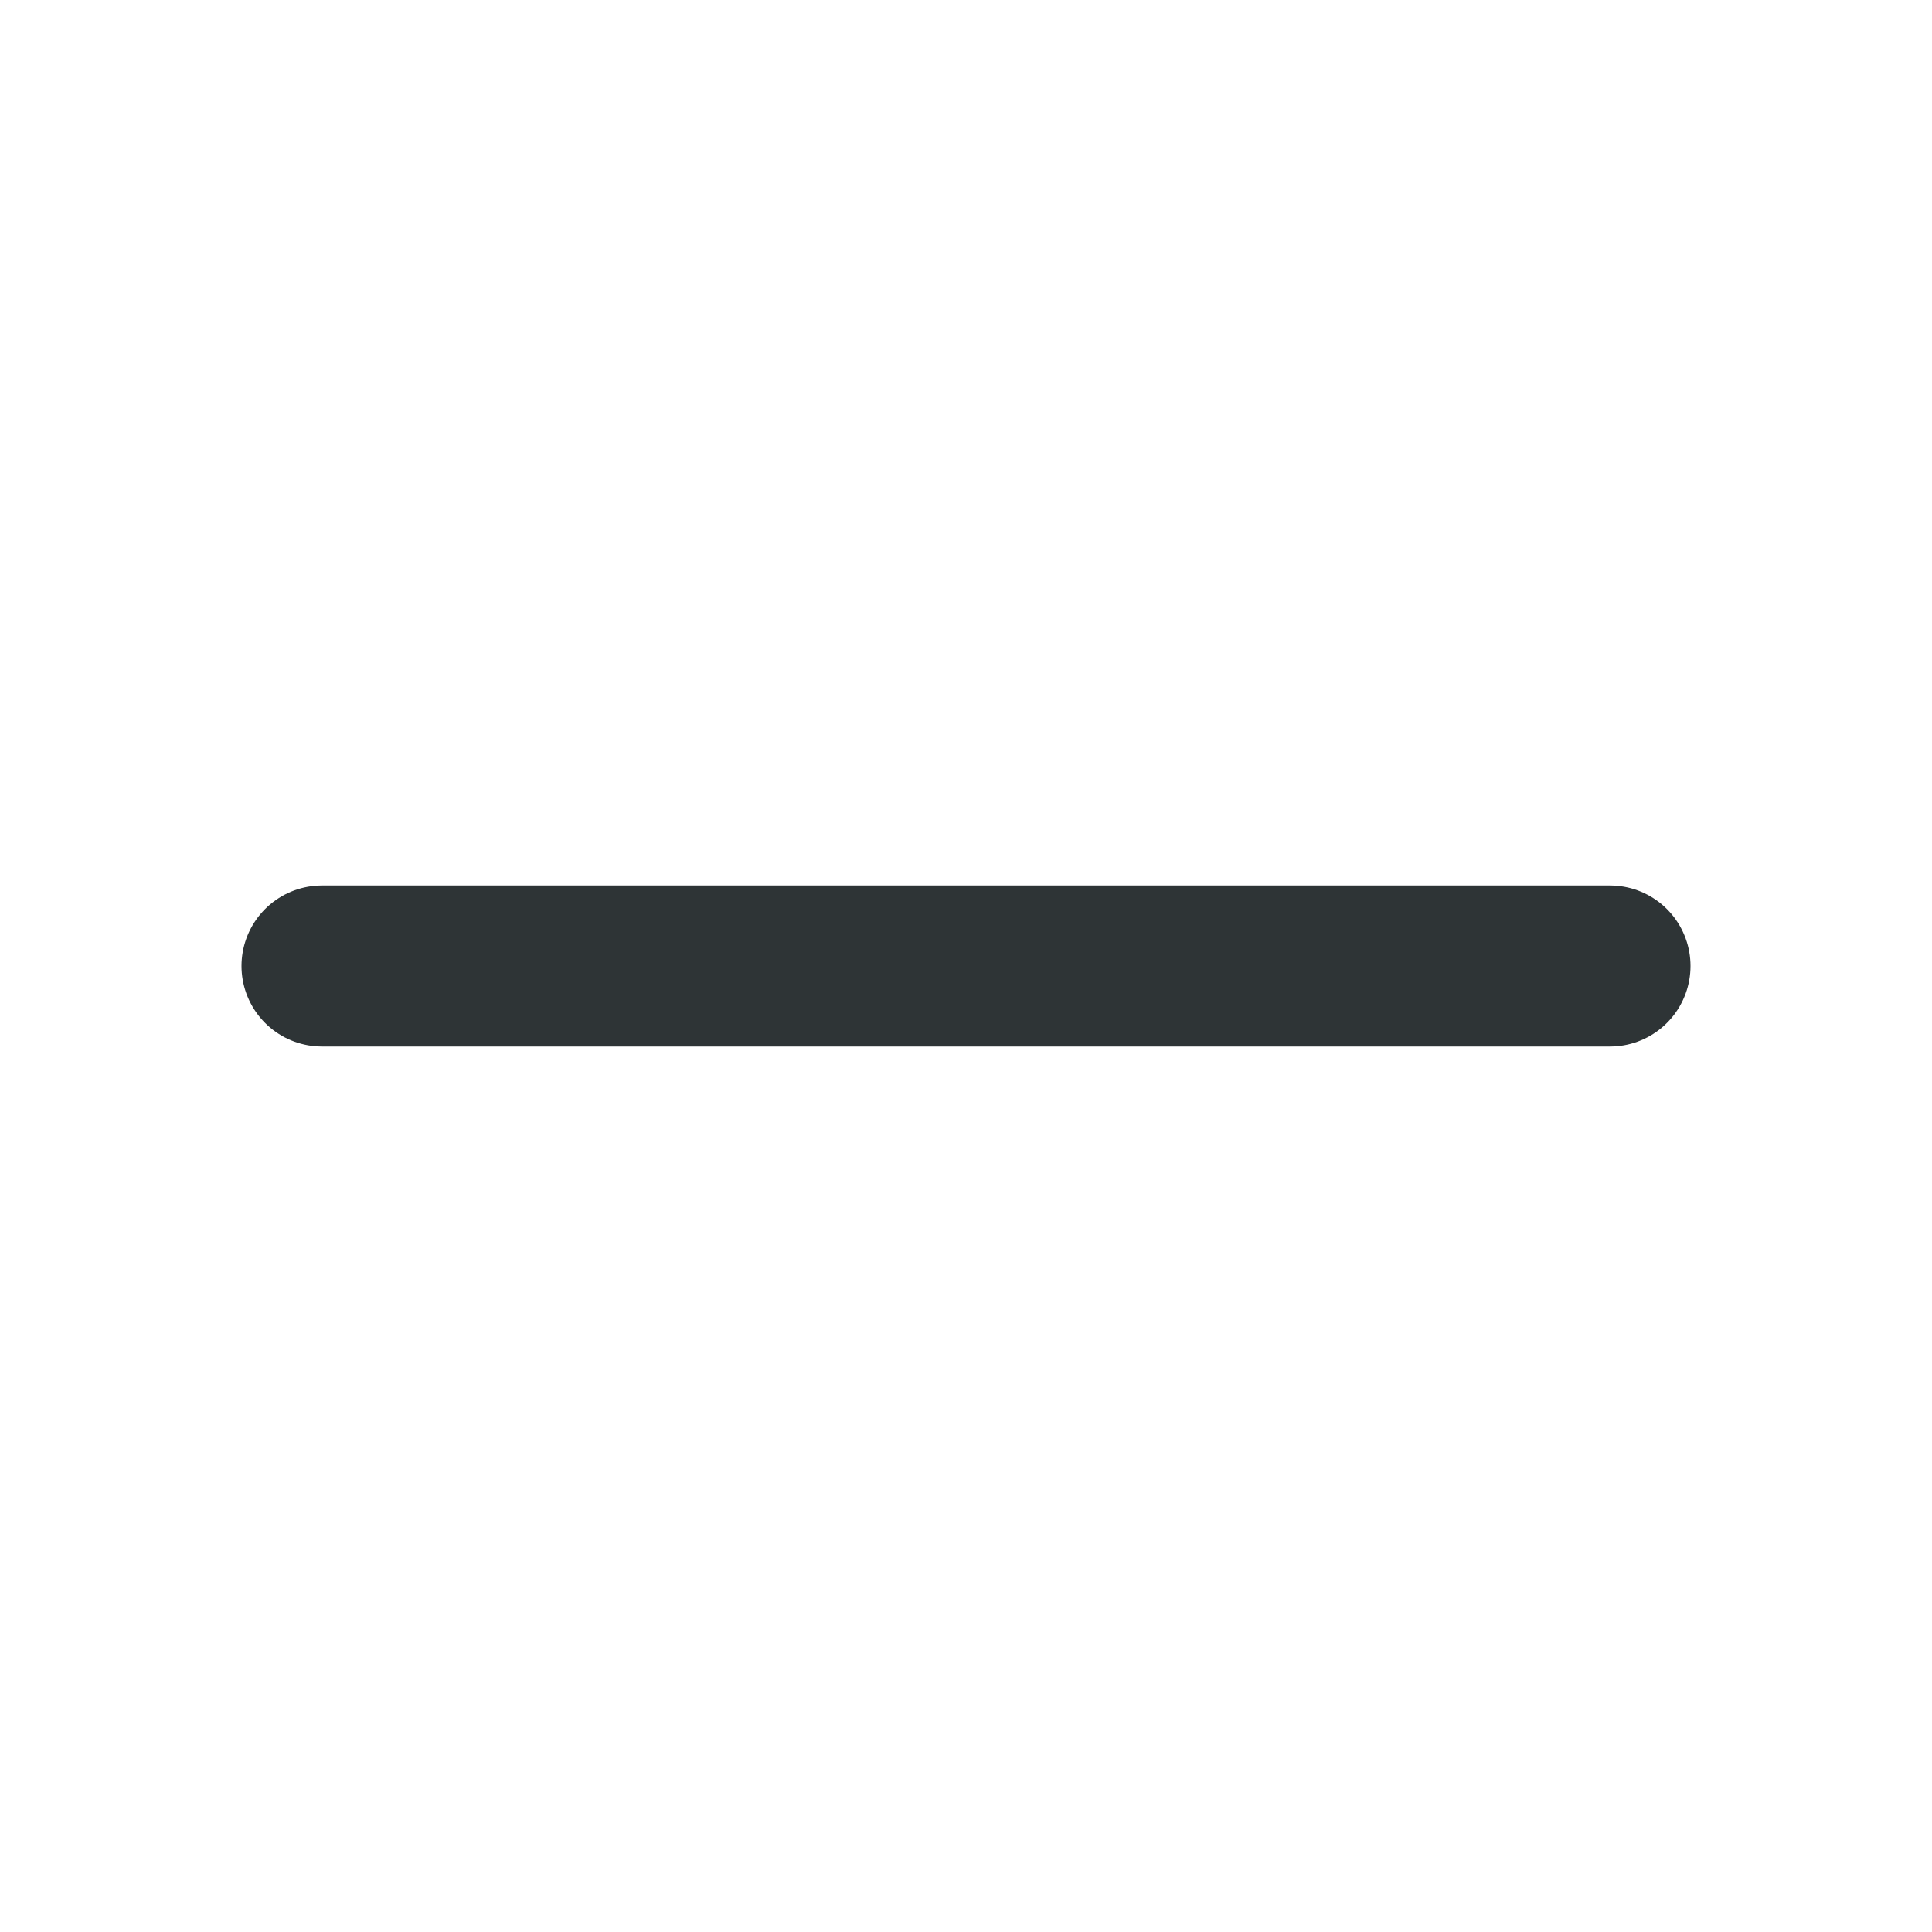
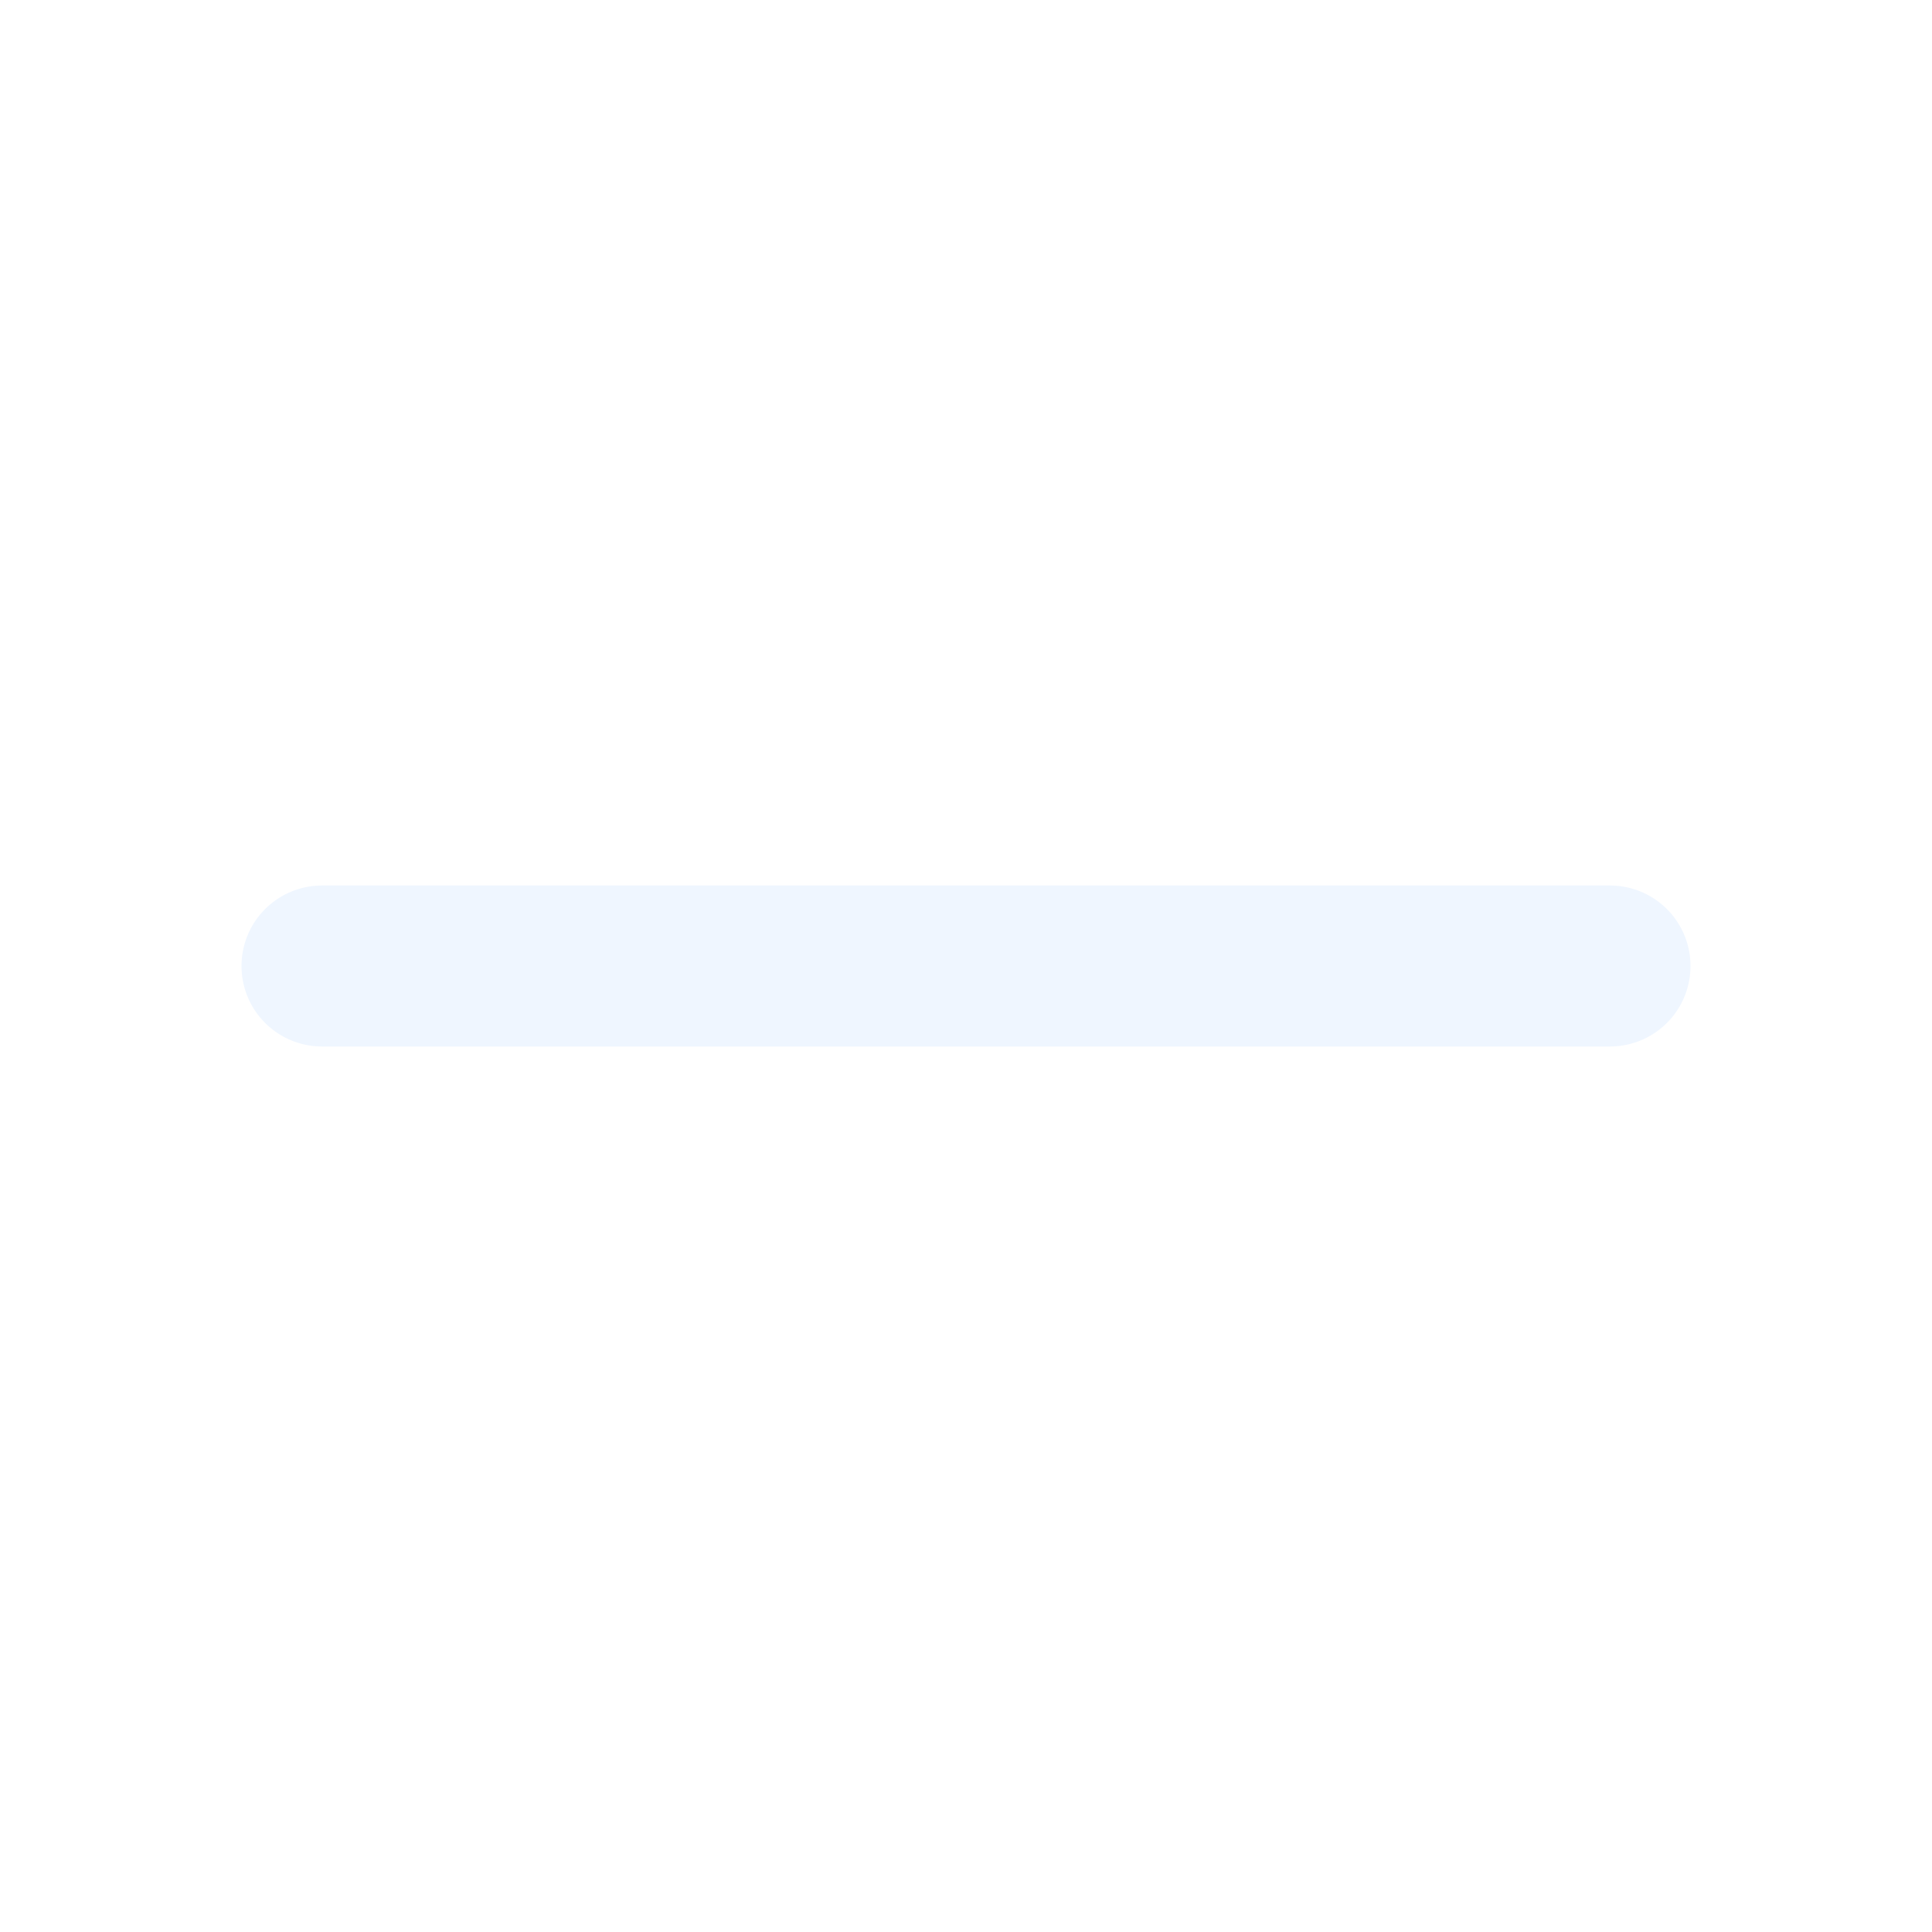
- <svg xmlns="http://www.w3.org/2000/svg" width="24" height="24" viewBox="0 0 24 24" fill="none" stroke="#2e3436" stroke-width="2.0" stroke-linecap="round" stroke-linejoin="round">
+ <svg xmlns="http://www.w3.org/2000/svg" width="24" height="24" viewBox="0 0 24 24" fill="none" stroke="#eff6ff" stroke-width="2.0" stroke-linecap="round" stroke-linejoin="round">
  <path d="M4 12h16" />
</svg>
